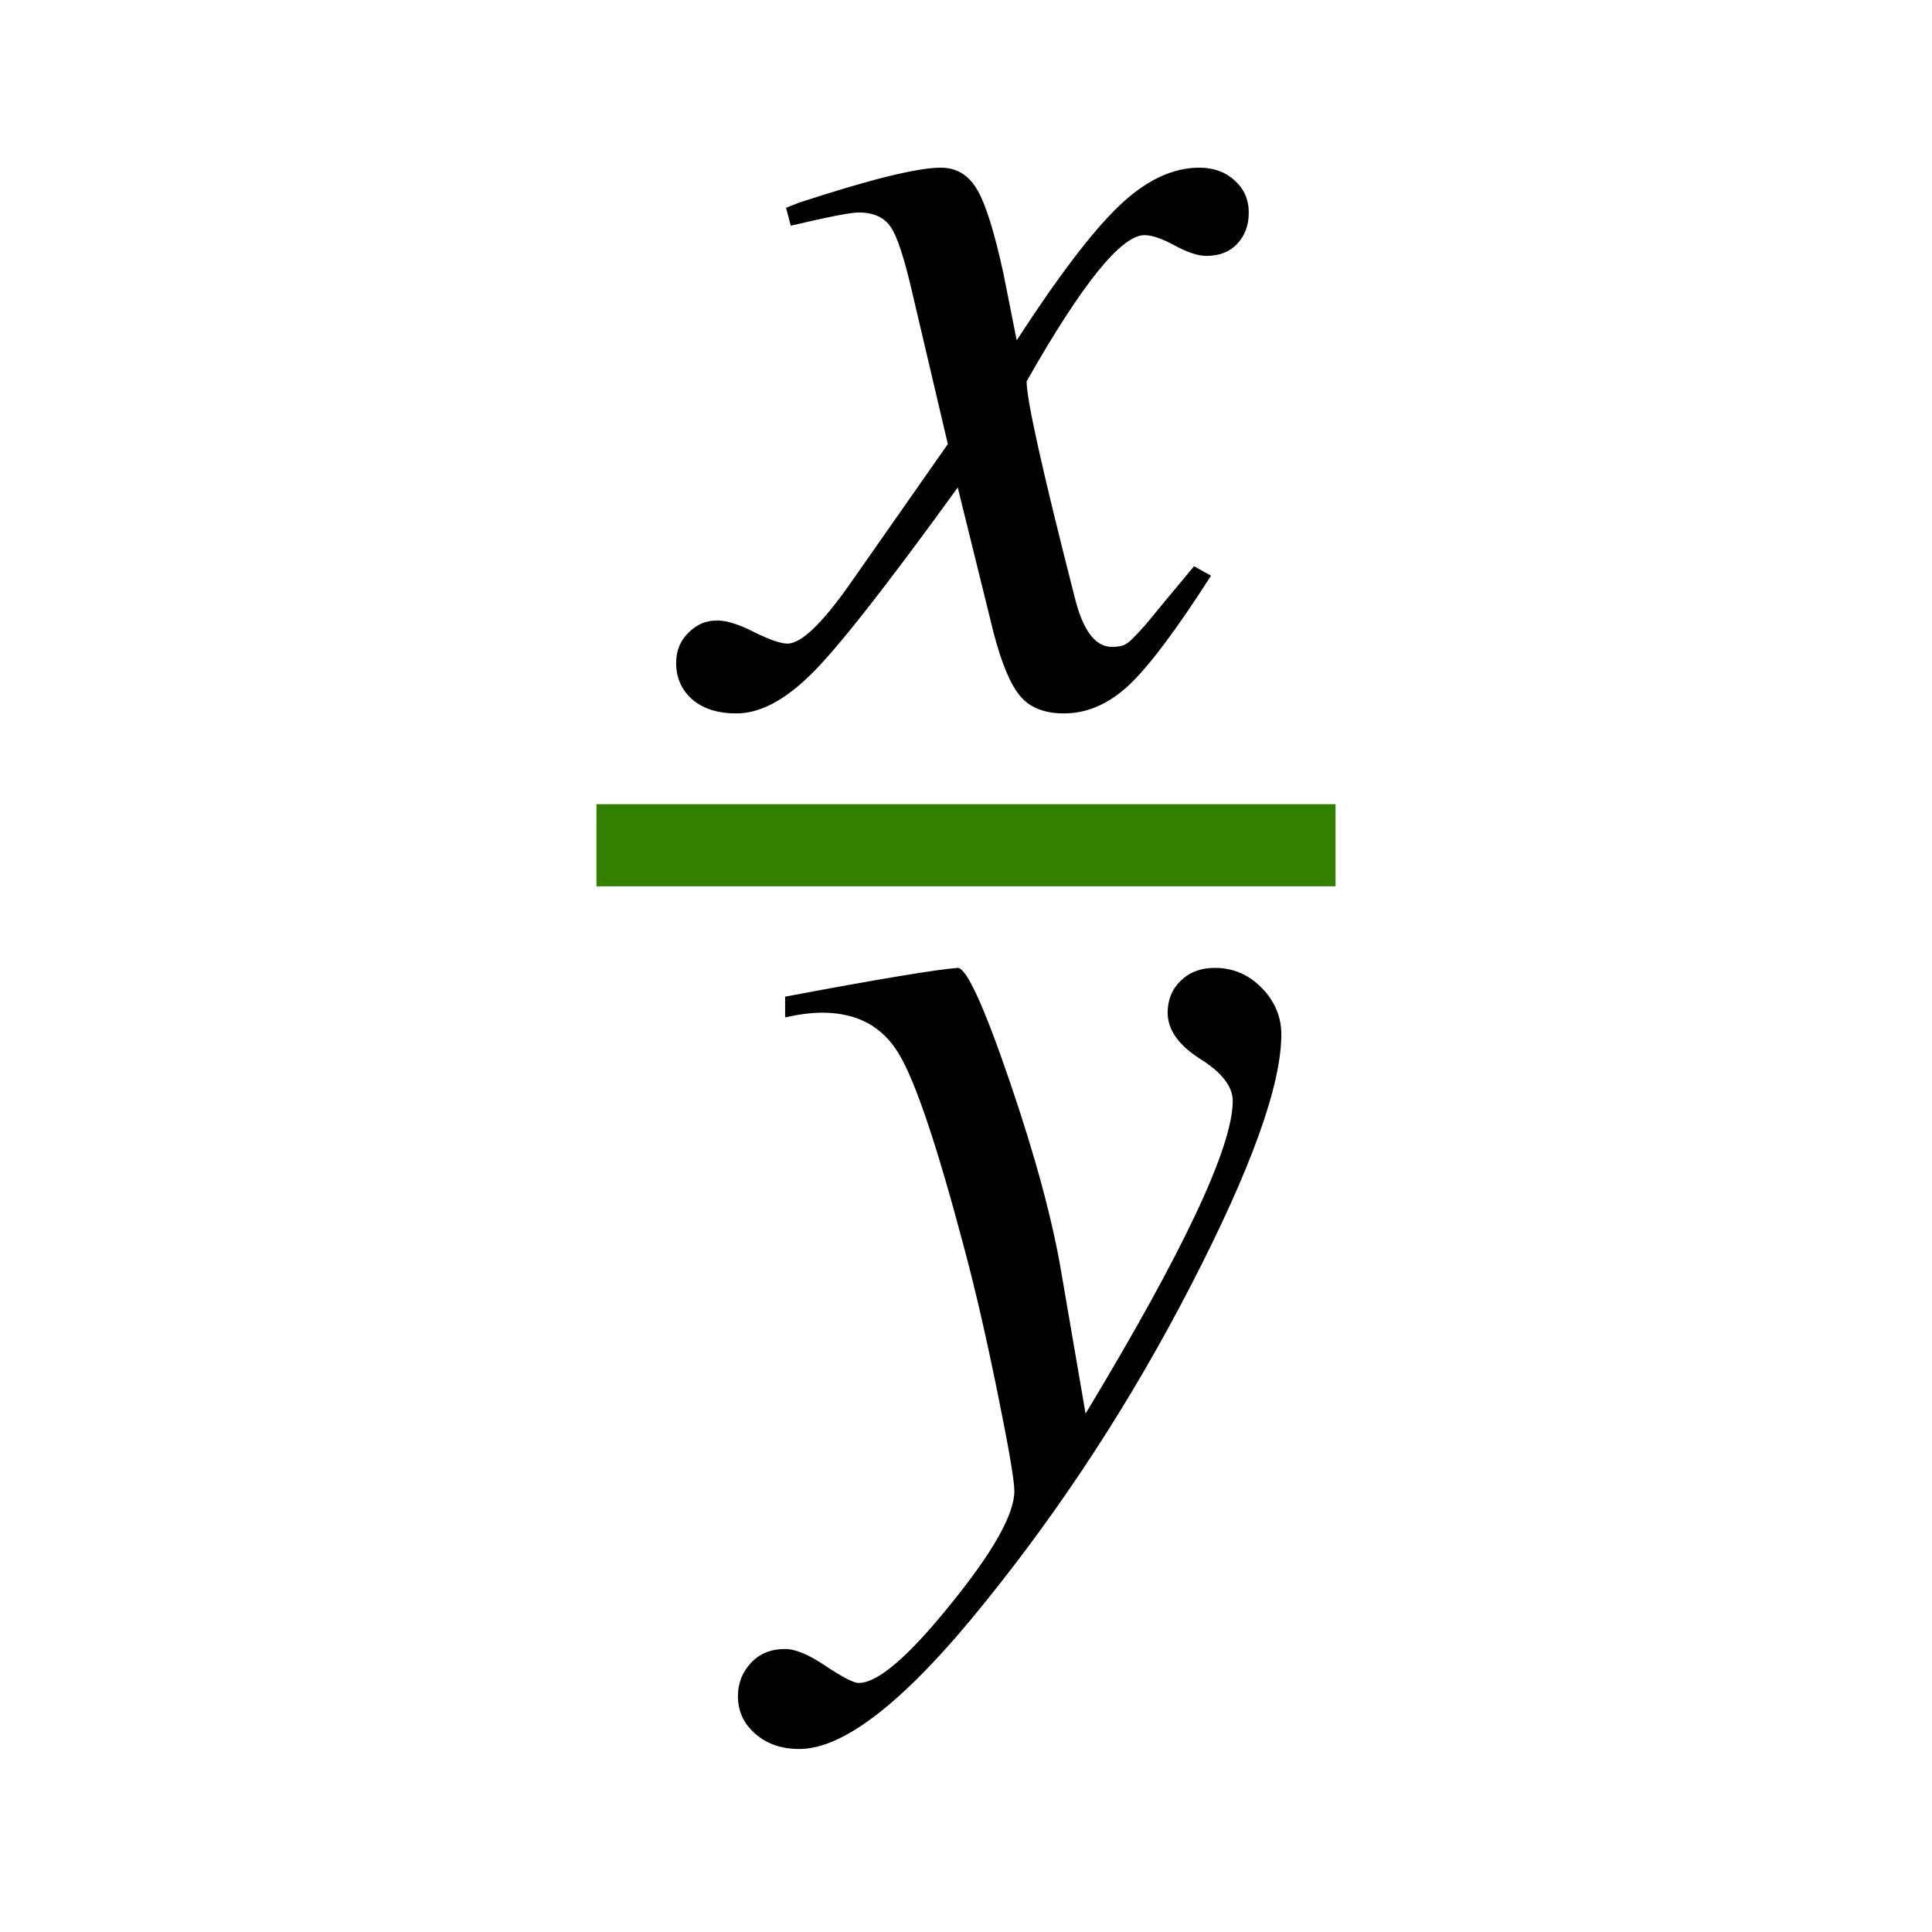
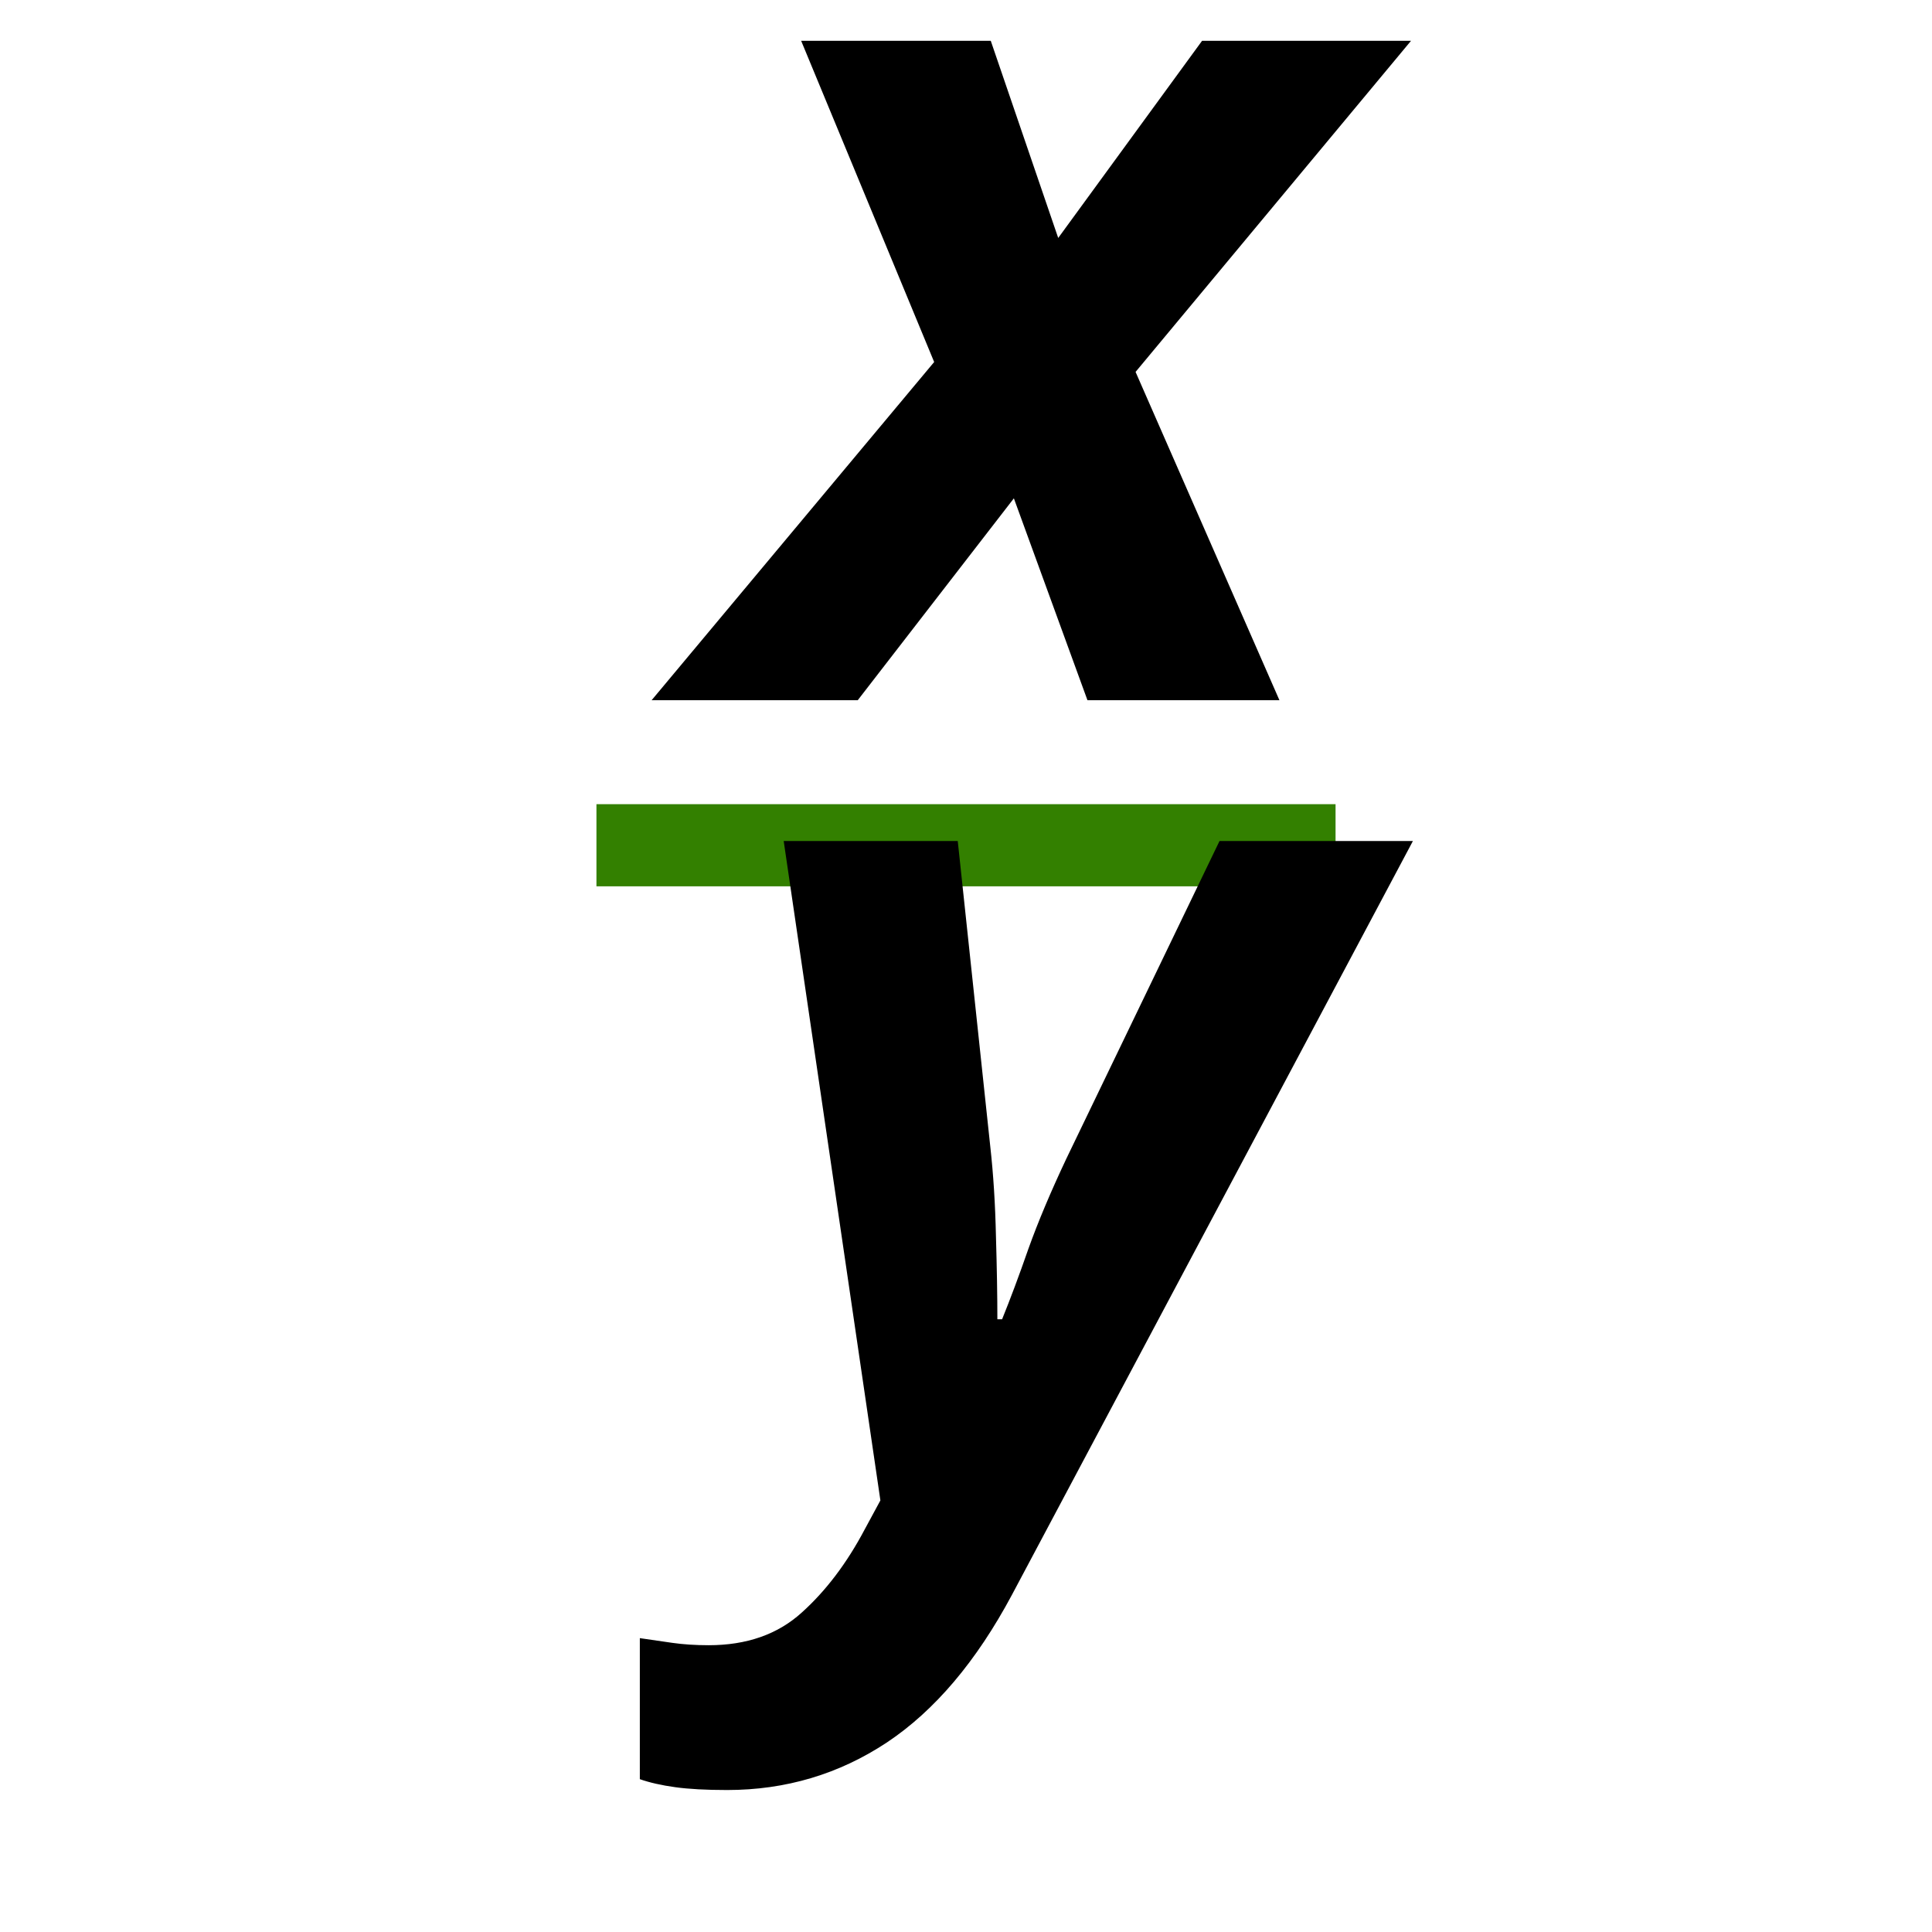
<svg xmlns="http://www.w3.org/2000/svg" width="64px" height="64px" id="svg2993" version="1.1">
  <defs id="defs2995" />
  <g id="layer1">
    <path style="fill:#338000;stroke:#338000;stroke-width:2.721;stroke-linecap:butt;stroke-linejoin:miter;stroke-miterlimit:3.9;stroke-opacity:1;stroke-dasharray:none" d="M 44.242,28 19.758,28" id="path3028" />
-     <text xml:space="preserve" style="font-size:40px;font-style:italic;font-variant:normal;font-weight:normal;font-stretch:normal;text-align:start;line-height:125%;letter-spacing:0px;word-spacing:0px;writing-mode:lr-tb;text-anchor:start;fill:#000000;fill-opacity:1;stroke:none;font-family:FreeSerif;-inkscape-font-specification:FreeSerif Italic" x="23.6" y="23.195" id="text3093">
-       <tspan id="tspan3095" x="23.6" y="23.195">x</tspan>
+     <text xml:space="preserve" style="font-size:40px;font-style:italic;font-variant:normal;font-weight:bold;font-stretch:normal;text-align:start;line-height:125%;letter-spacing:0px;word-spacing:0px;writing-mode:lr-tb;text-anchor:start;fill:#000000;fill-opacity:1;stroke:none;font-family:FreeSerifb;-inkscape-font-specification:FreeSerifb Bold Italic" x="23.54" y="23.195" id="text3093">
+       <tspan id="tspan3095" x="23.54" y="23.195">x</tspan>
    </text>
-     <text xml:space="preserve" style="font-size:40px;font-style:italic;font-variant:normal;font-weight:normal;font-stretch:normal;text-align:start;line-height:125%;letter-spacing:0px;word-spacing:0px;writing-mode:lr-tb;text-anchor:start;fill:#000000;fill-opacity:1;stroke:none;font-family:FreeSerif;-inkscape-font-specification:FreeSerif Italic" x="23.96" y="49.704" id="text3097">
+     <text xml:space="preserve" style="font-size:40px;font-style:italic;font-variant:normal;font-weight:bold;font-stretch:normal;text-align:start;line-height:125%;letter-spacing:0px;word-spacing:0px;writing-mode:lr;text-anchor:start;fill:#000000;fill-opacity:1;stroke:none;font-family:FreeSerifb;-inkscape-font-specification:FreeSerifb Bold Italic" x="23.96" y="49.704" id="text3097">
      <tspan id="tspan3099" x="23.96" y="49.704">y</tspan>
    </text>
  </g>
</svg>
